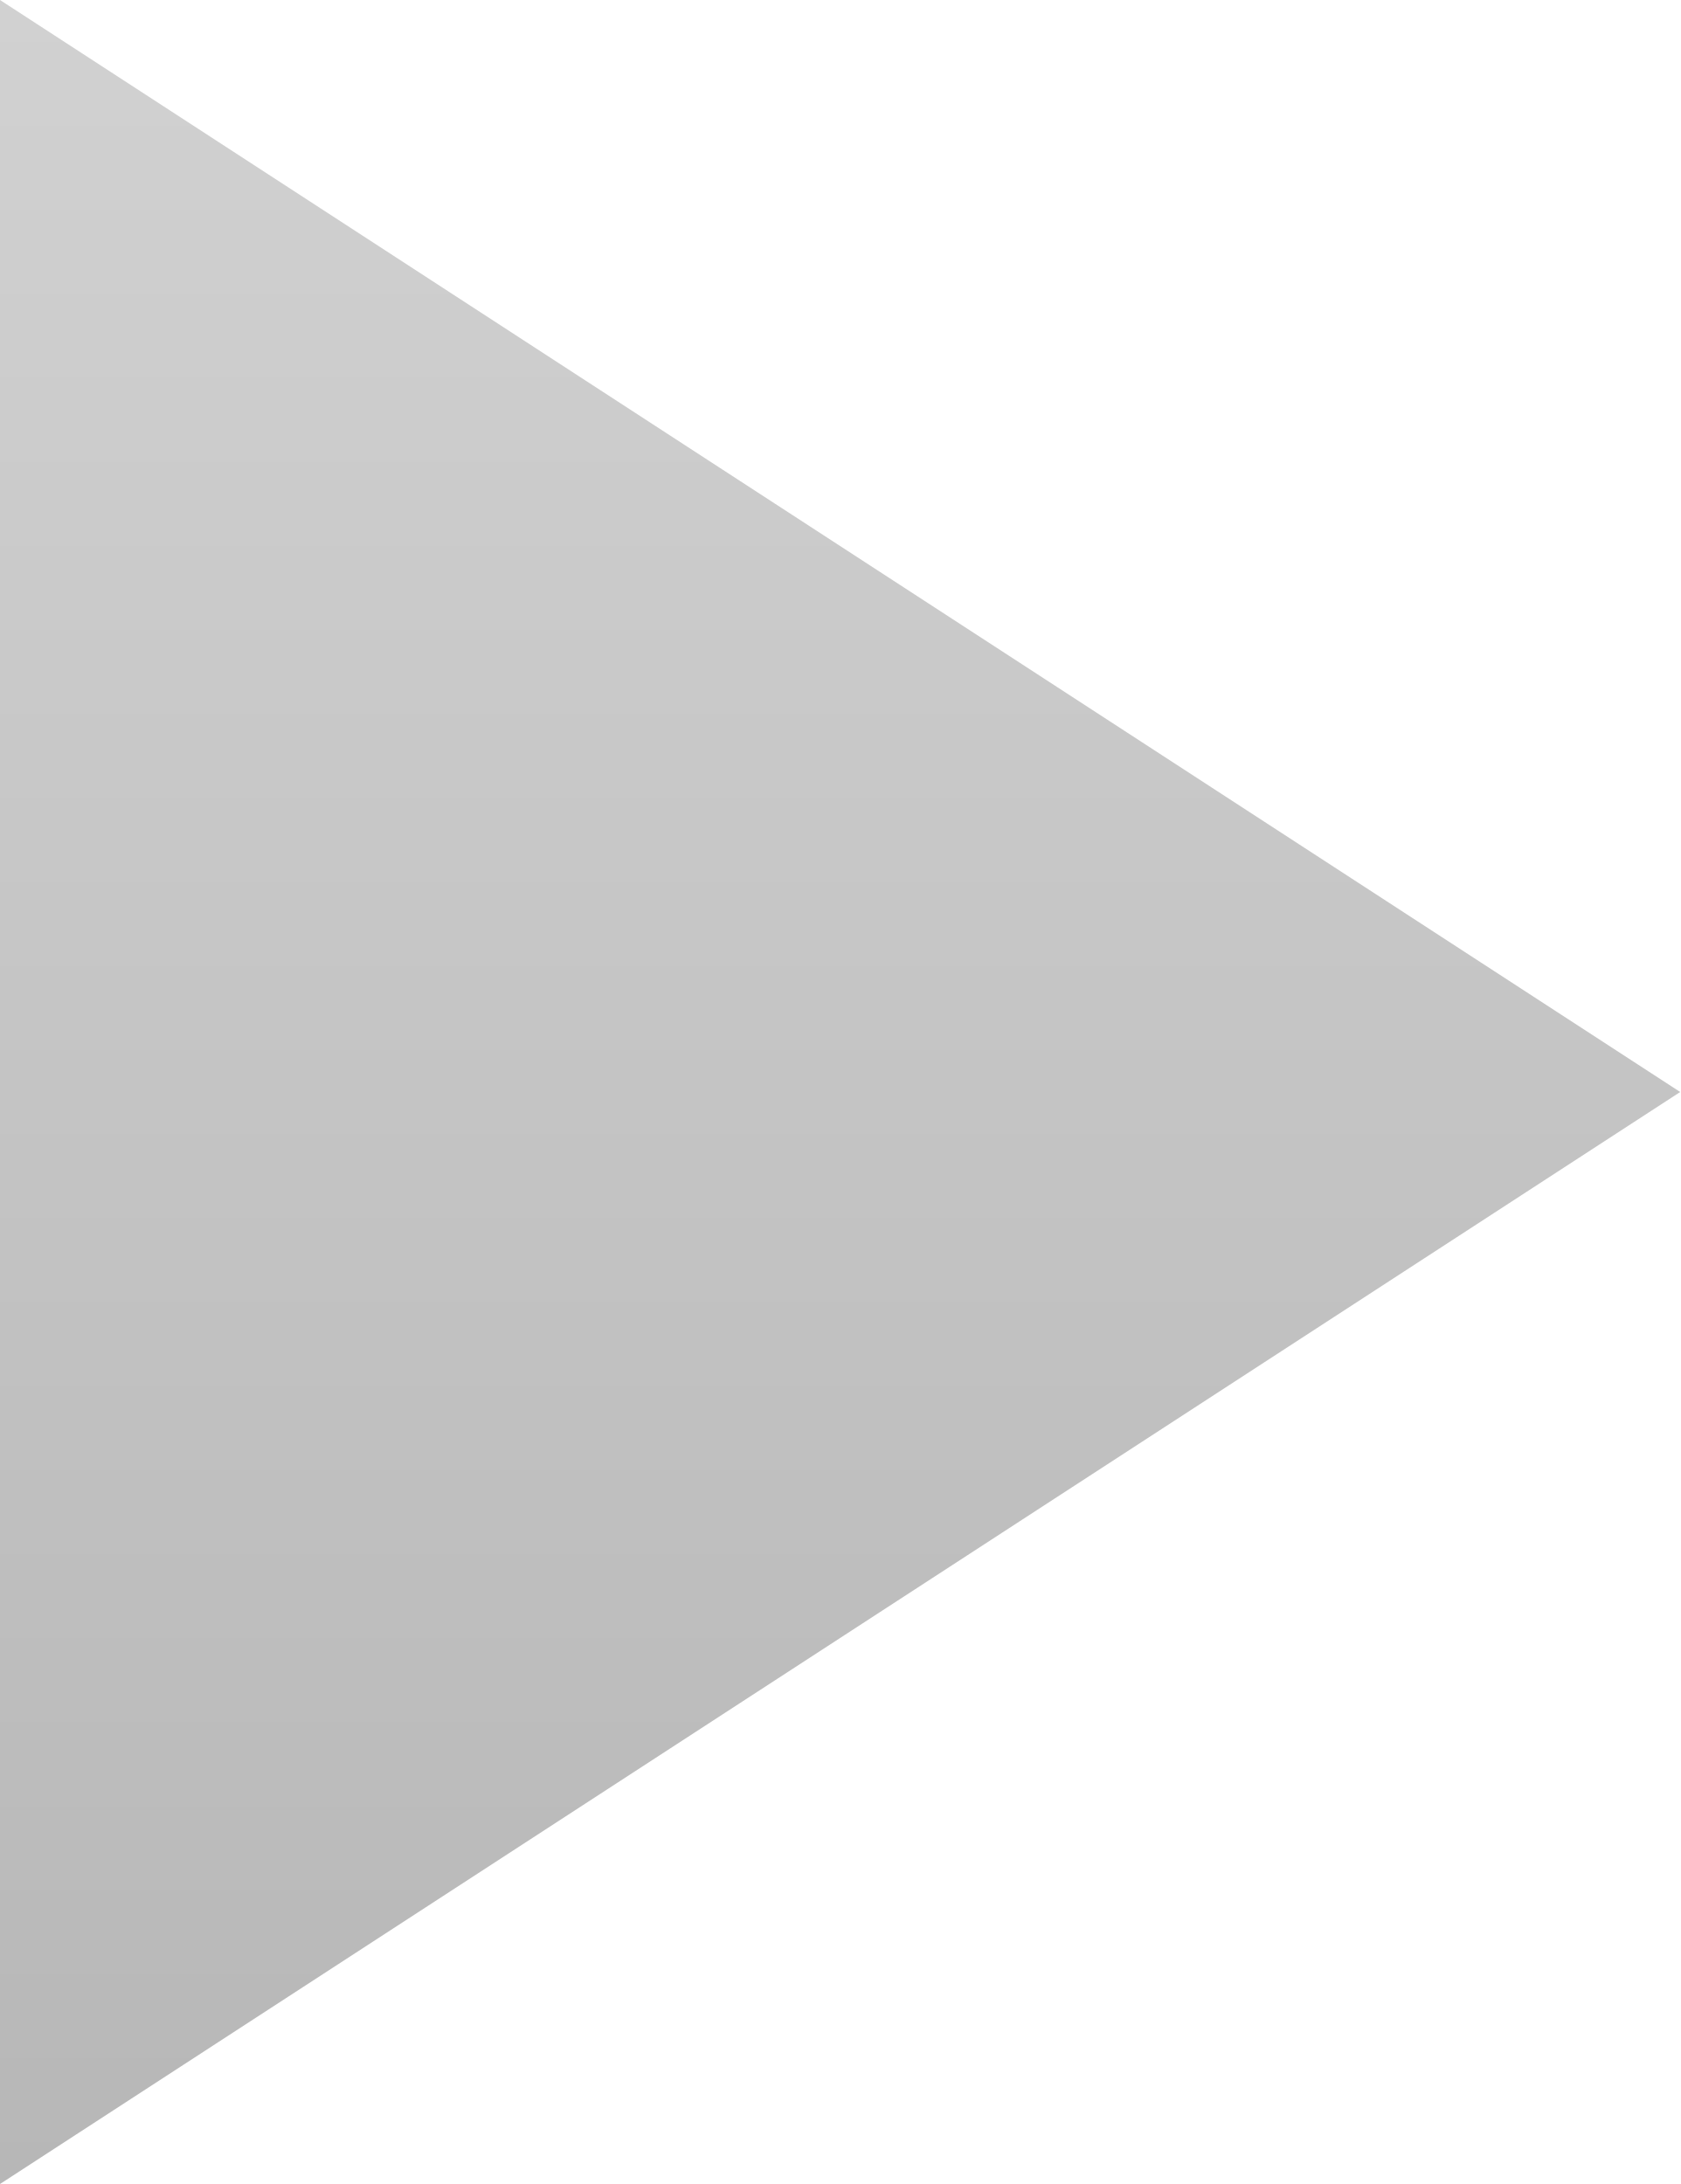
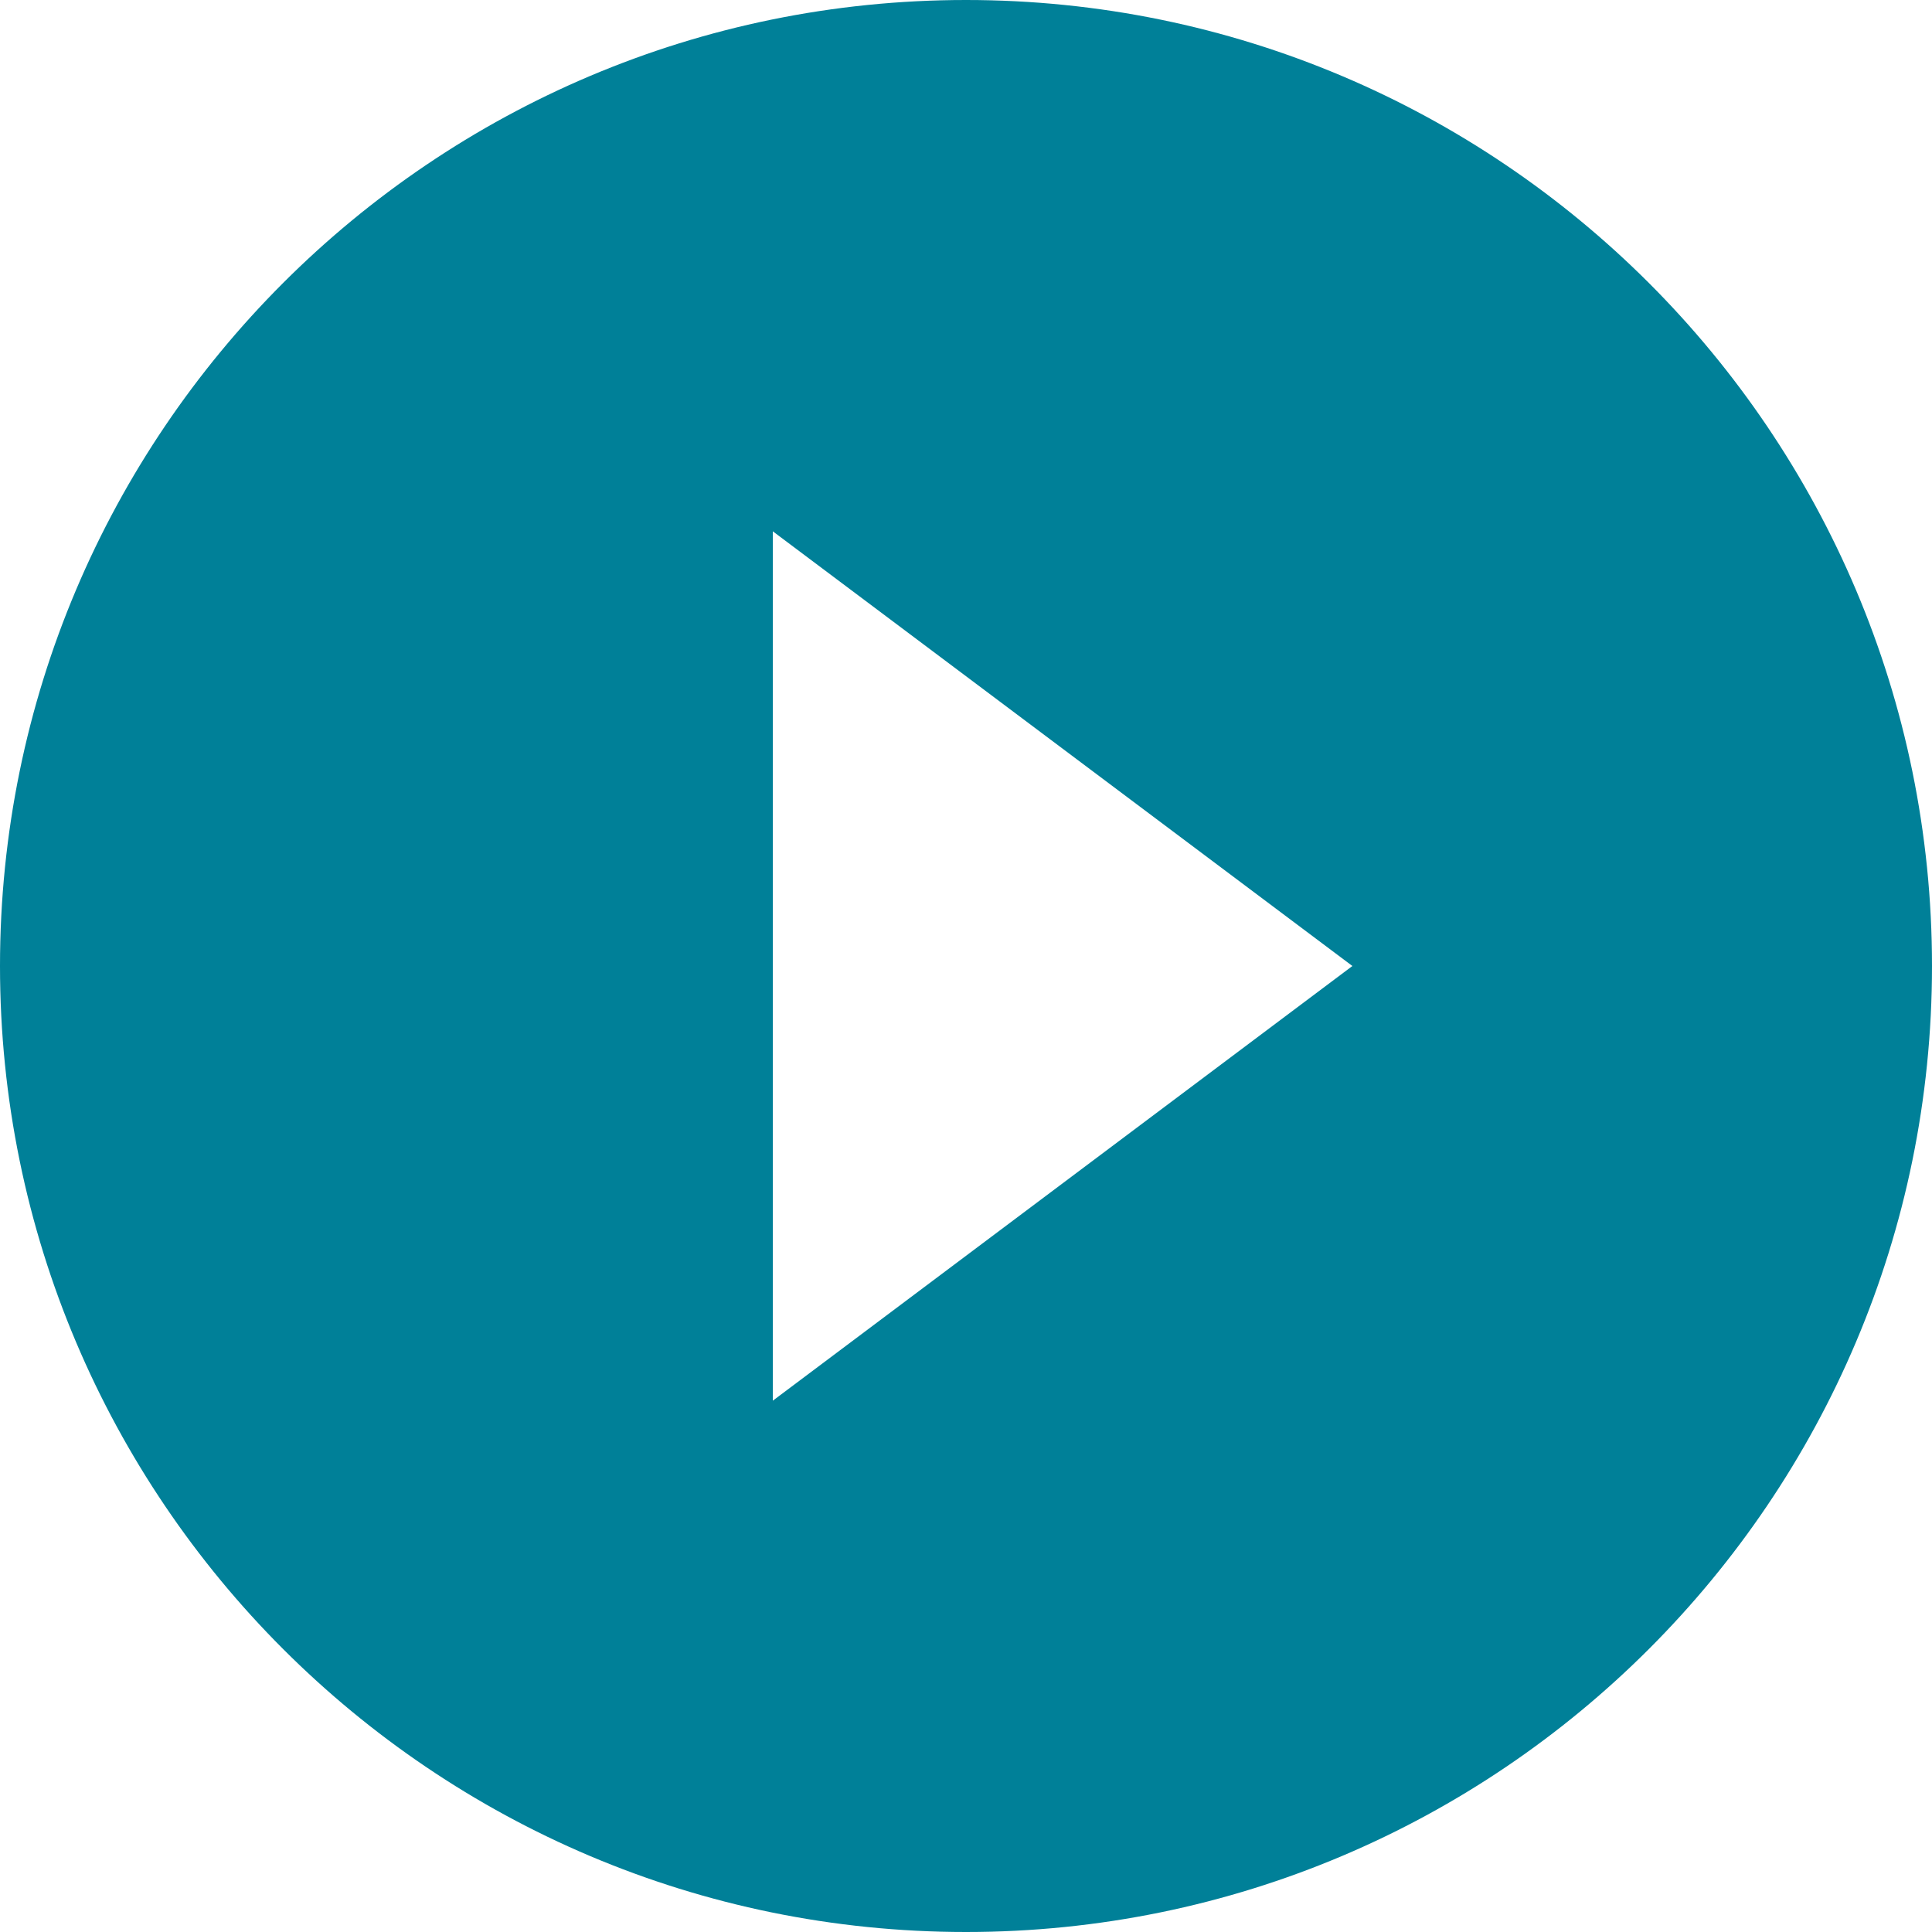
- <svg xmlns="http://www.w3.org/2000/svg" version="1.1" id="Layer_1" x="0px" y="0px" width="30px" height="39px" viewBox="0 0 30 39" enable-background="new 0 0 30 39" xml:space="preserve">
-   <linearGradient id="SVGID_1_" gradientUnits="userSpaceOnUse" x1="15" y1="-6.739356e-010" x2="15" y2="39">
-     <stop offset="0" style="stop-color:#D1D1D1" />
-     <stop offset="1" style="stop-color:#B7B7B7" />
-   </linearGradient>
-   <path fill="url(#SVGID_1_)" d="M30,19.5l-15,9.75L0,39V19.5V0l15,9.75L30,19.5z" />
+ <svg xmlns="http://www.w3.org/2000/svg" version="1.1" id="Layer_1" x="0px" y="0px" width="32px" height="32px" viewBox="0 0 32 32" enable-background="new 0 0 32 32" xml:space="preserve">
+   <path fill="#008098" d="M16,0C7.168,0,0,7.168,0,16s7.168,16,16,16s16-7.168,16-16S24.832,0,16,0z M12.8,23.2V8.8l9.6,7.2L12.8,23.2  z" />
</svg>
